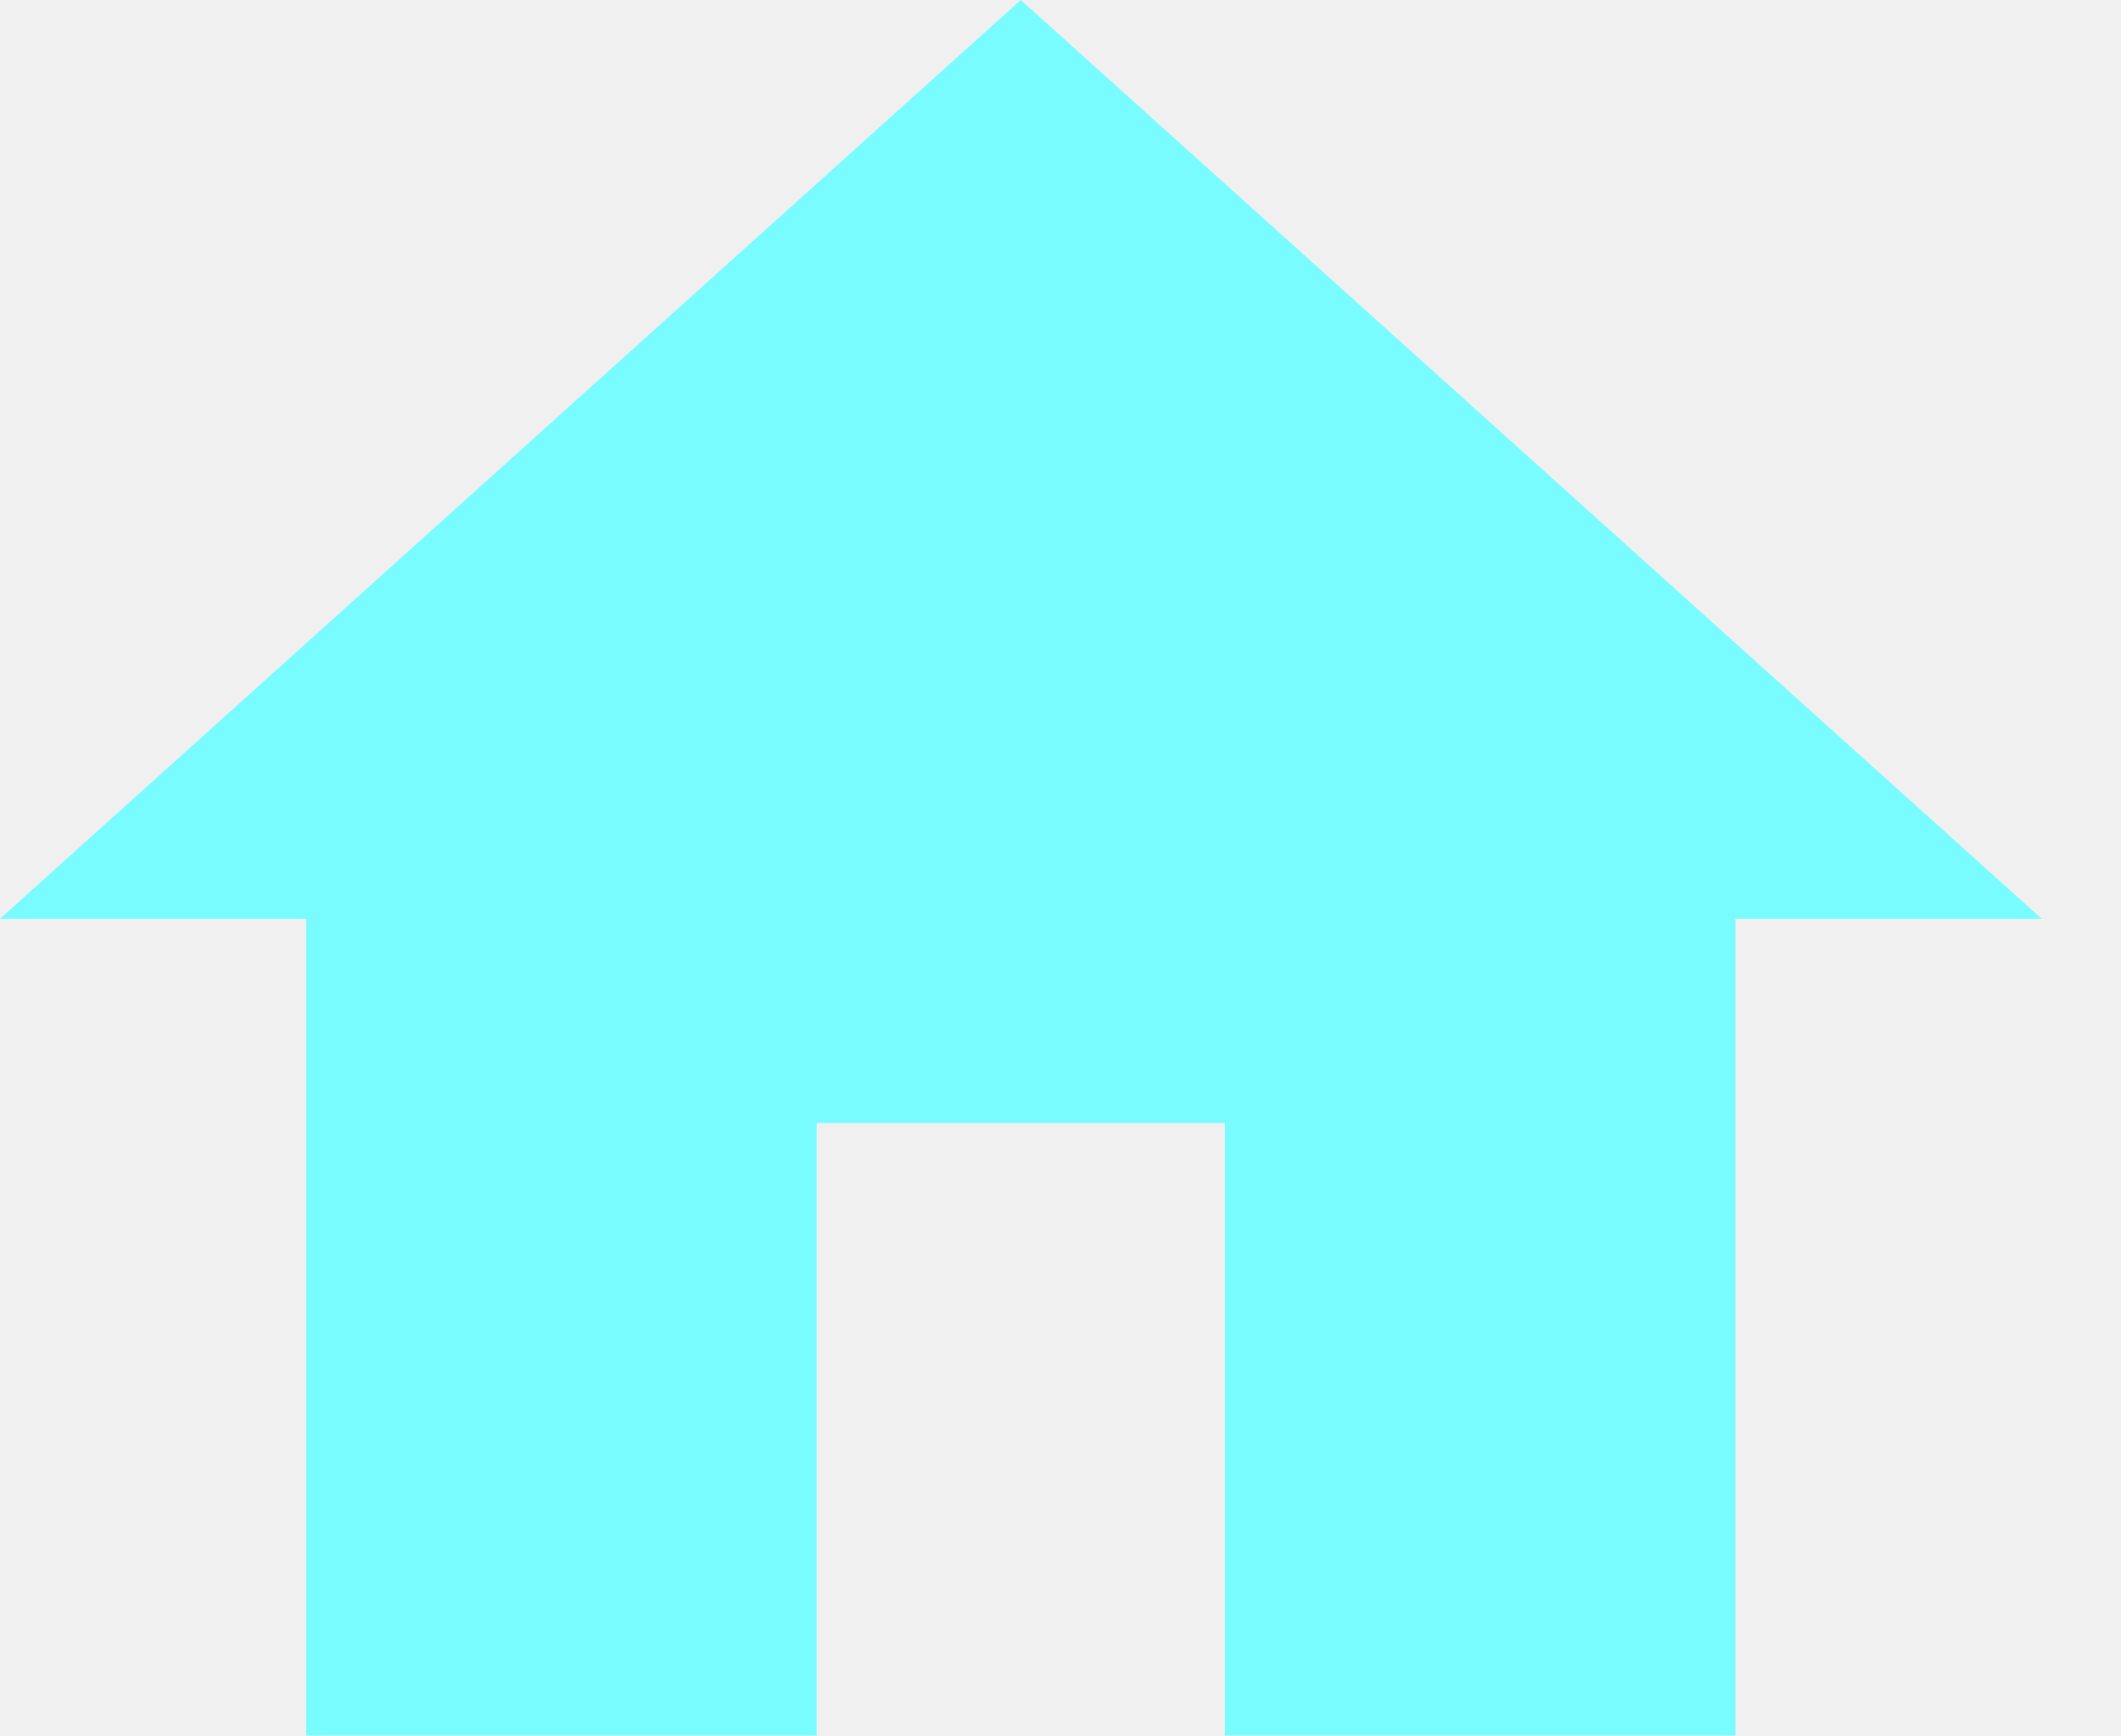
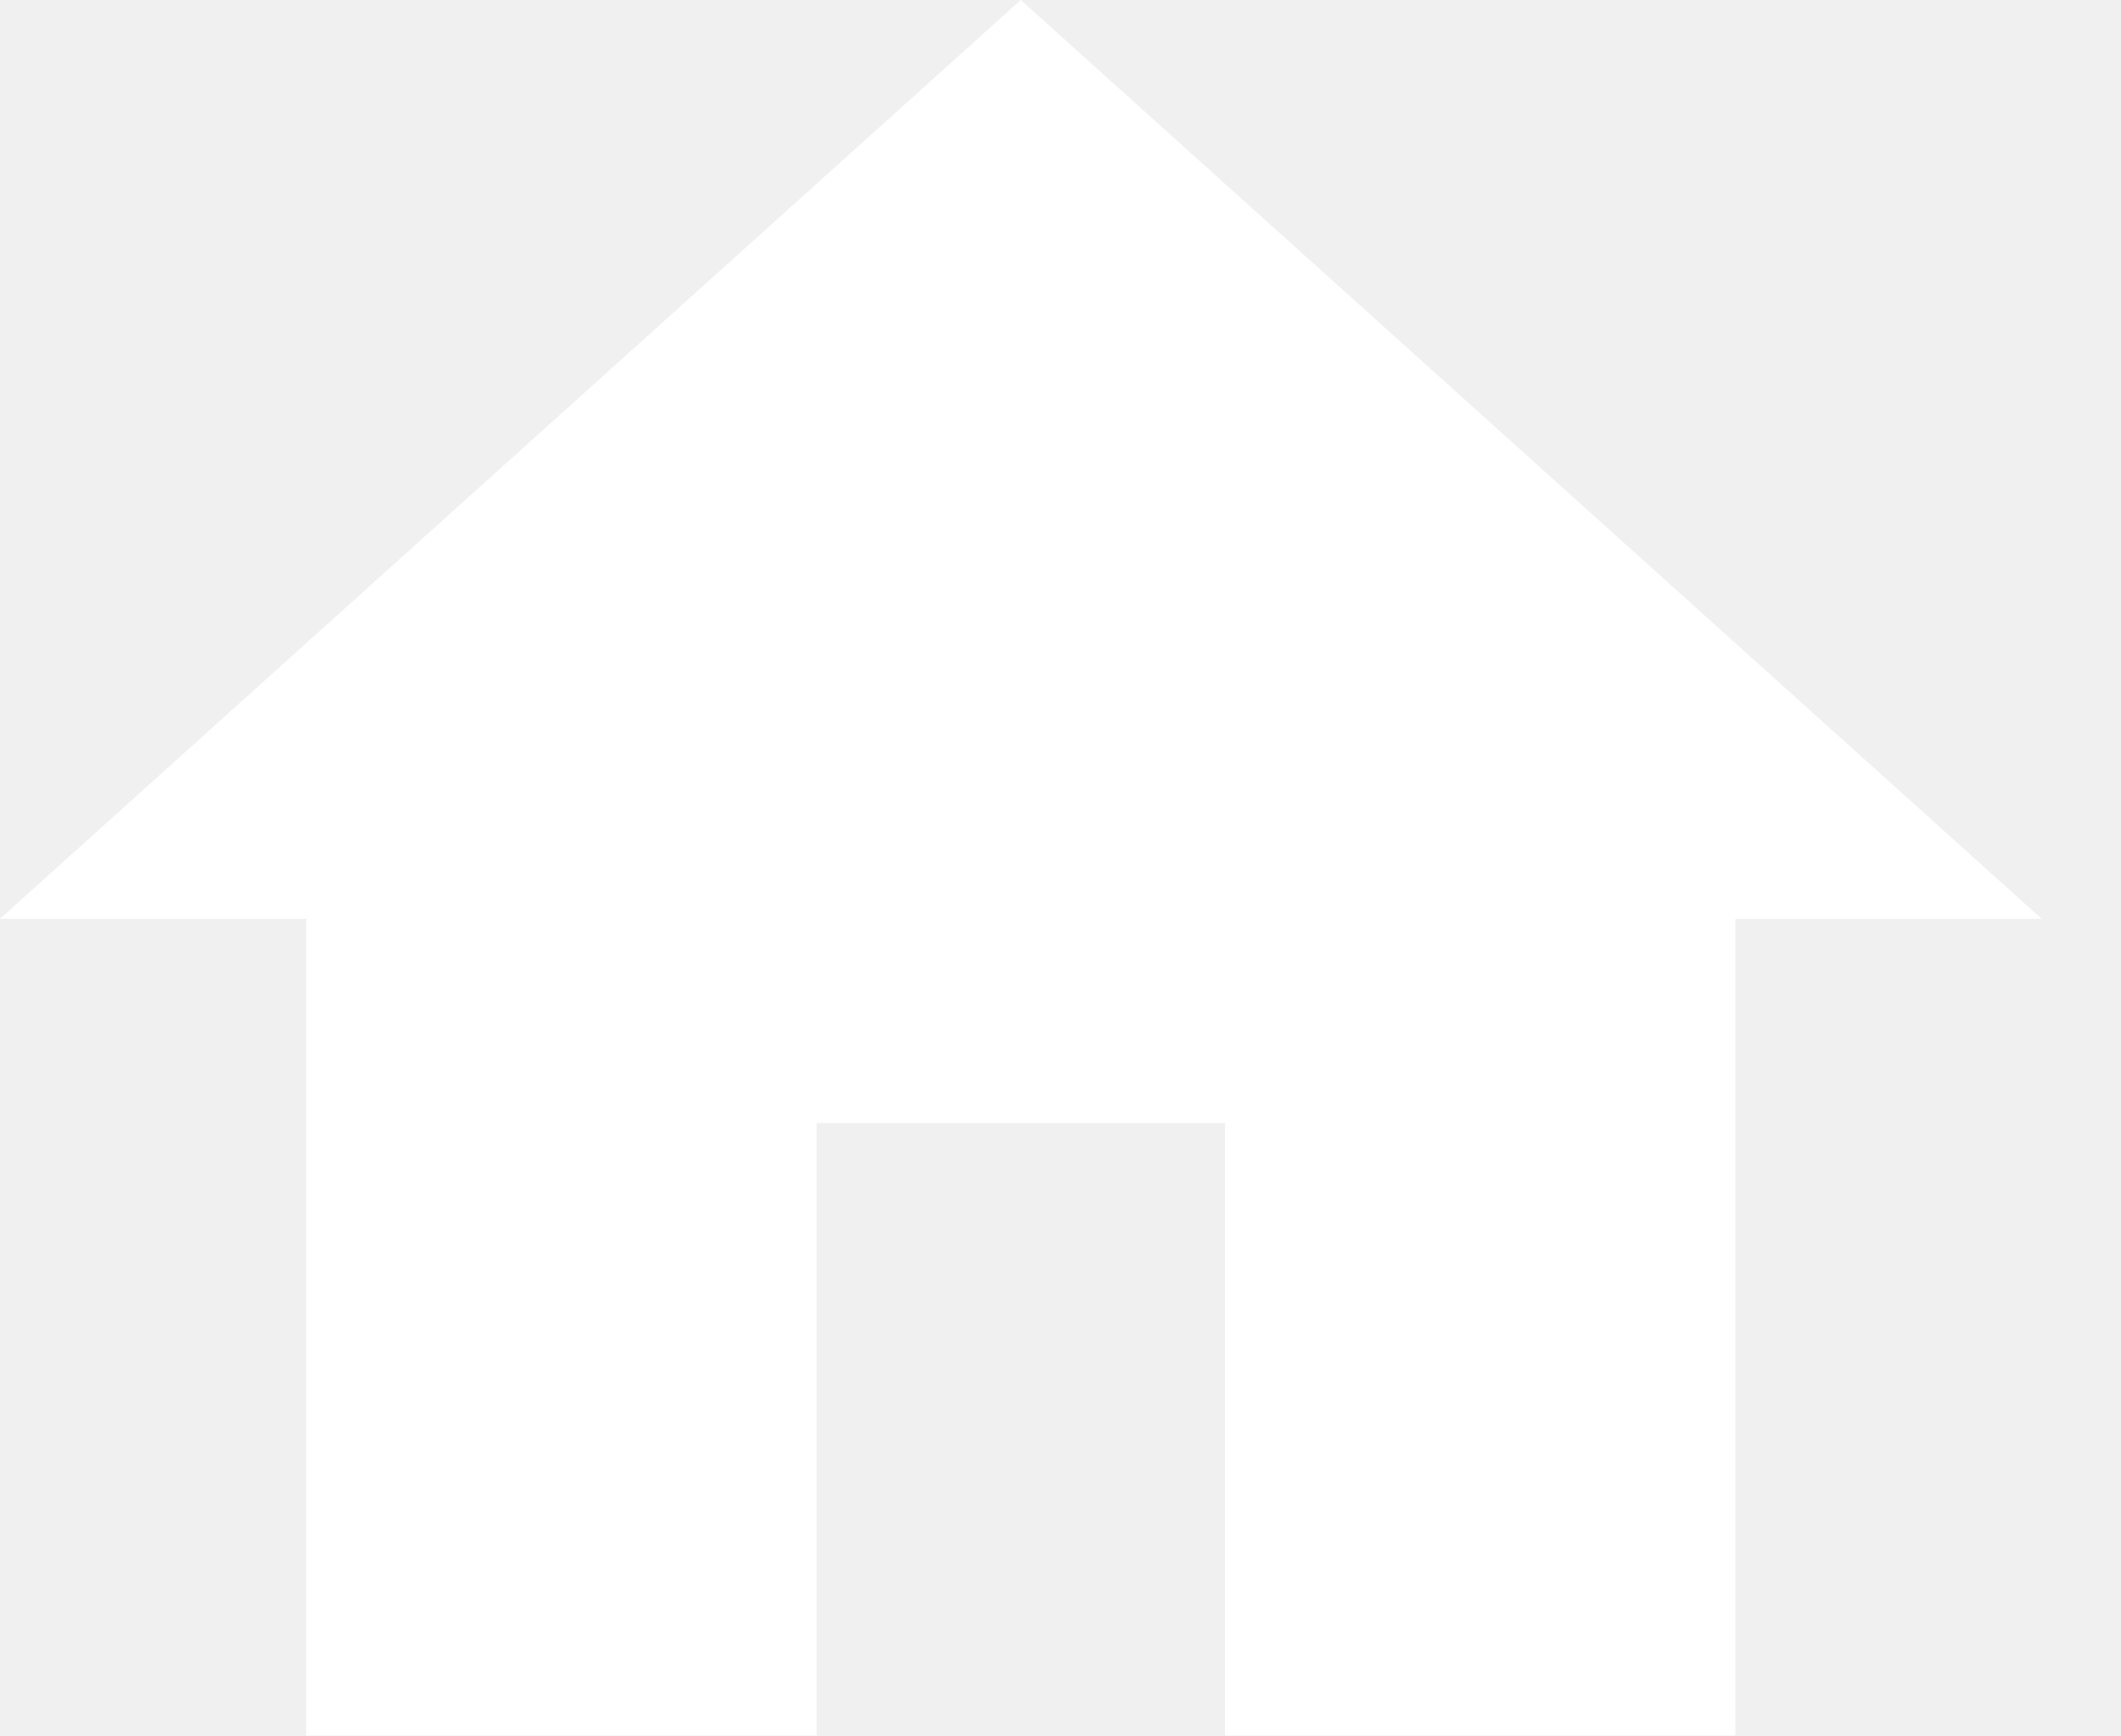
<svg xmlns="http://www.w3.org/2000/svg" width="22" height="18" viewBox="0 0 22 18" fill="none">
  <g style="mix-blend-mode:hard-light">
-     <path d="M8.471 18V11.647H12.706V18H18V9.529H21.177L10.588 0L0 9.529H3.176V18H8.471Z" fill="#40E2FF" />
+     <path d="M8.471 18V11.647H12.706V18H18V9.529H21.177L10.588 0L0 9.529H3.176V18H8.471Z" fill="white" />
  </g>
</svg>
